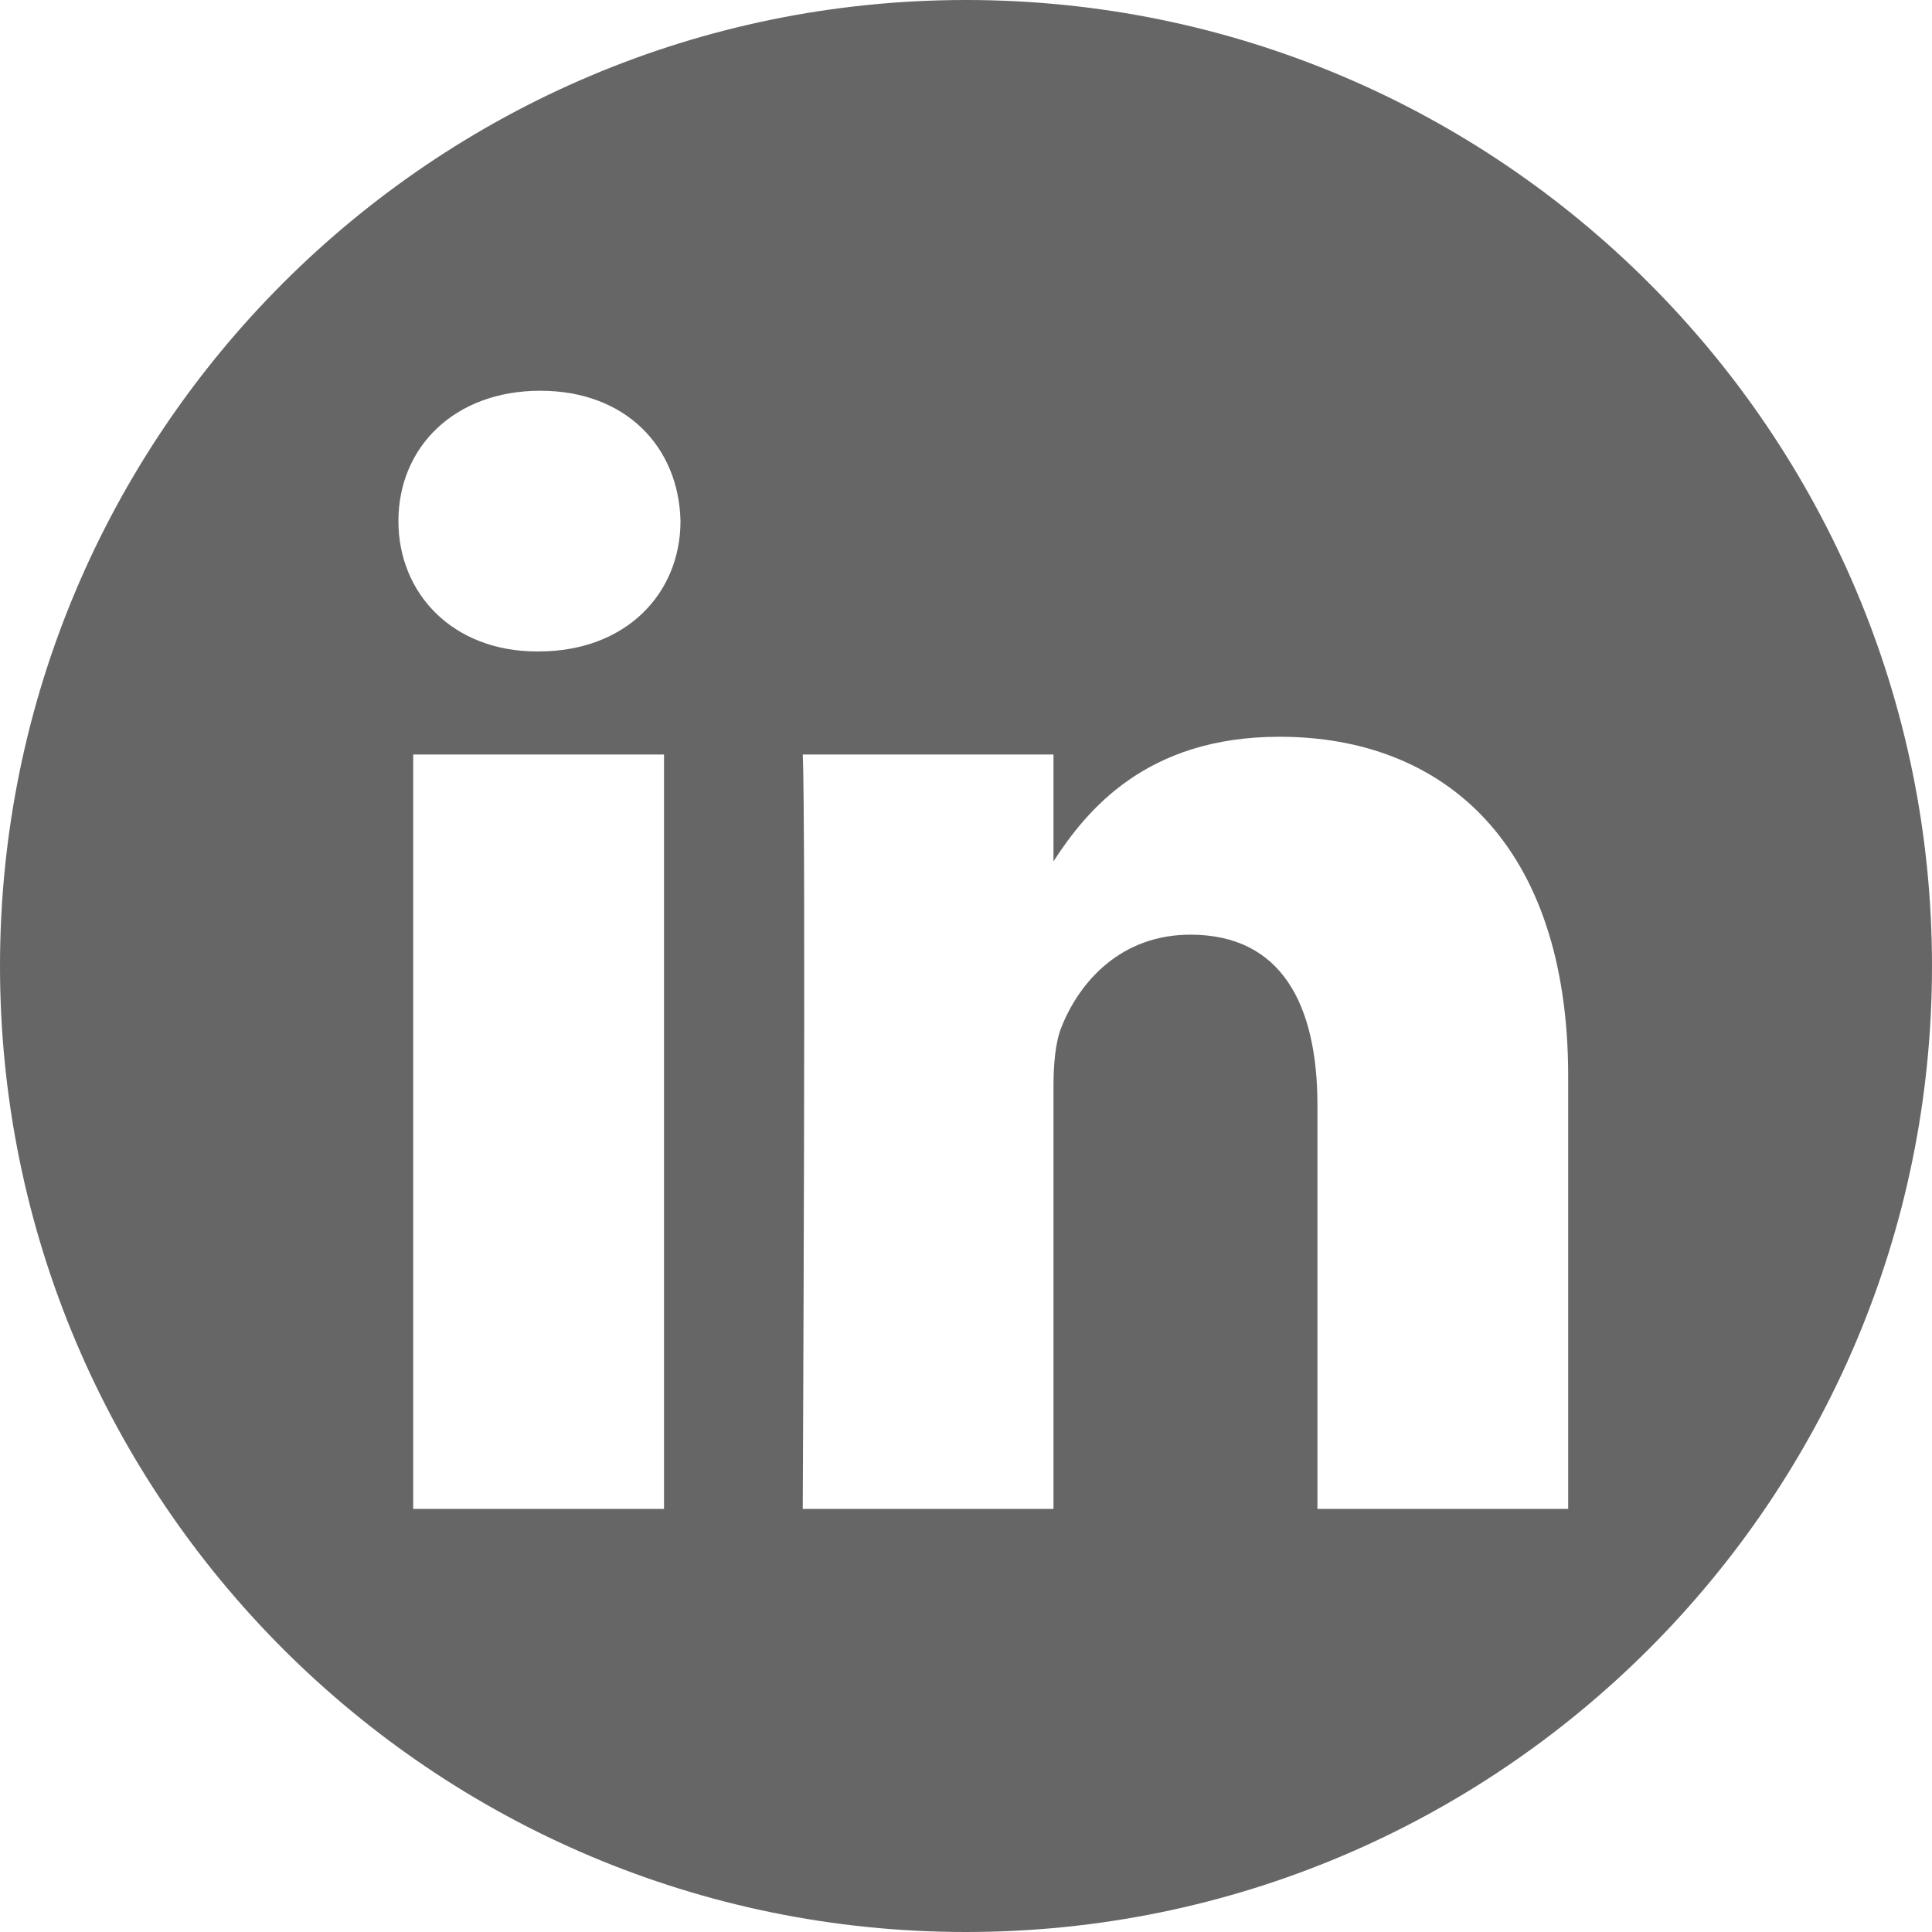
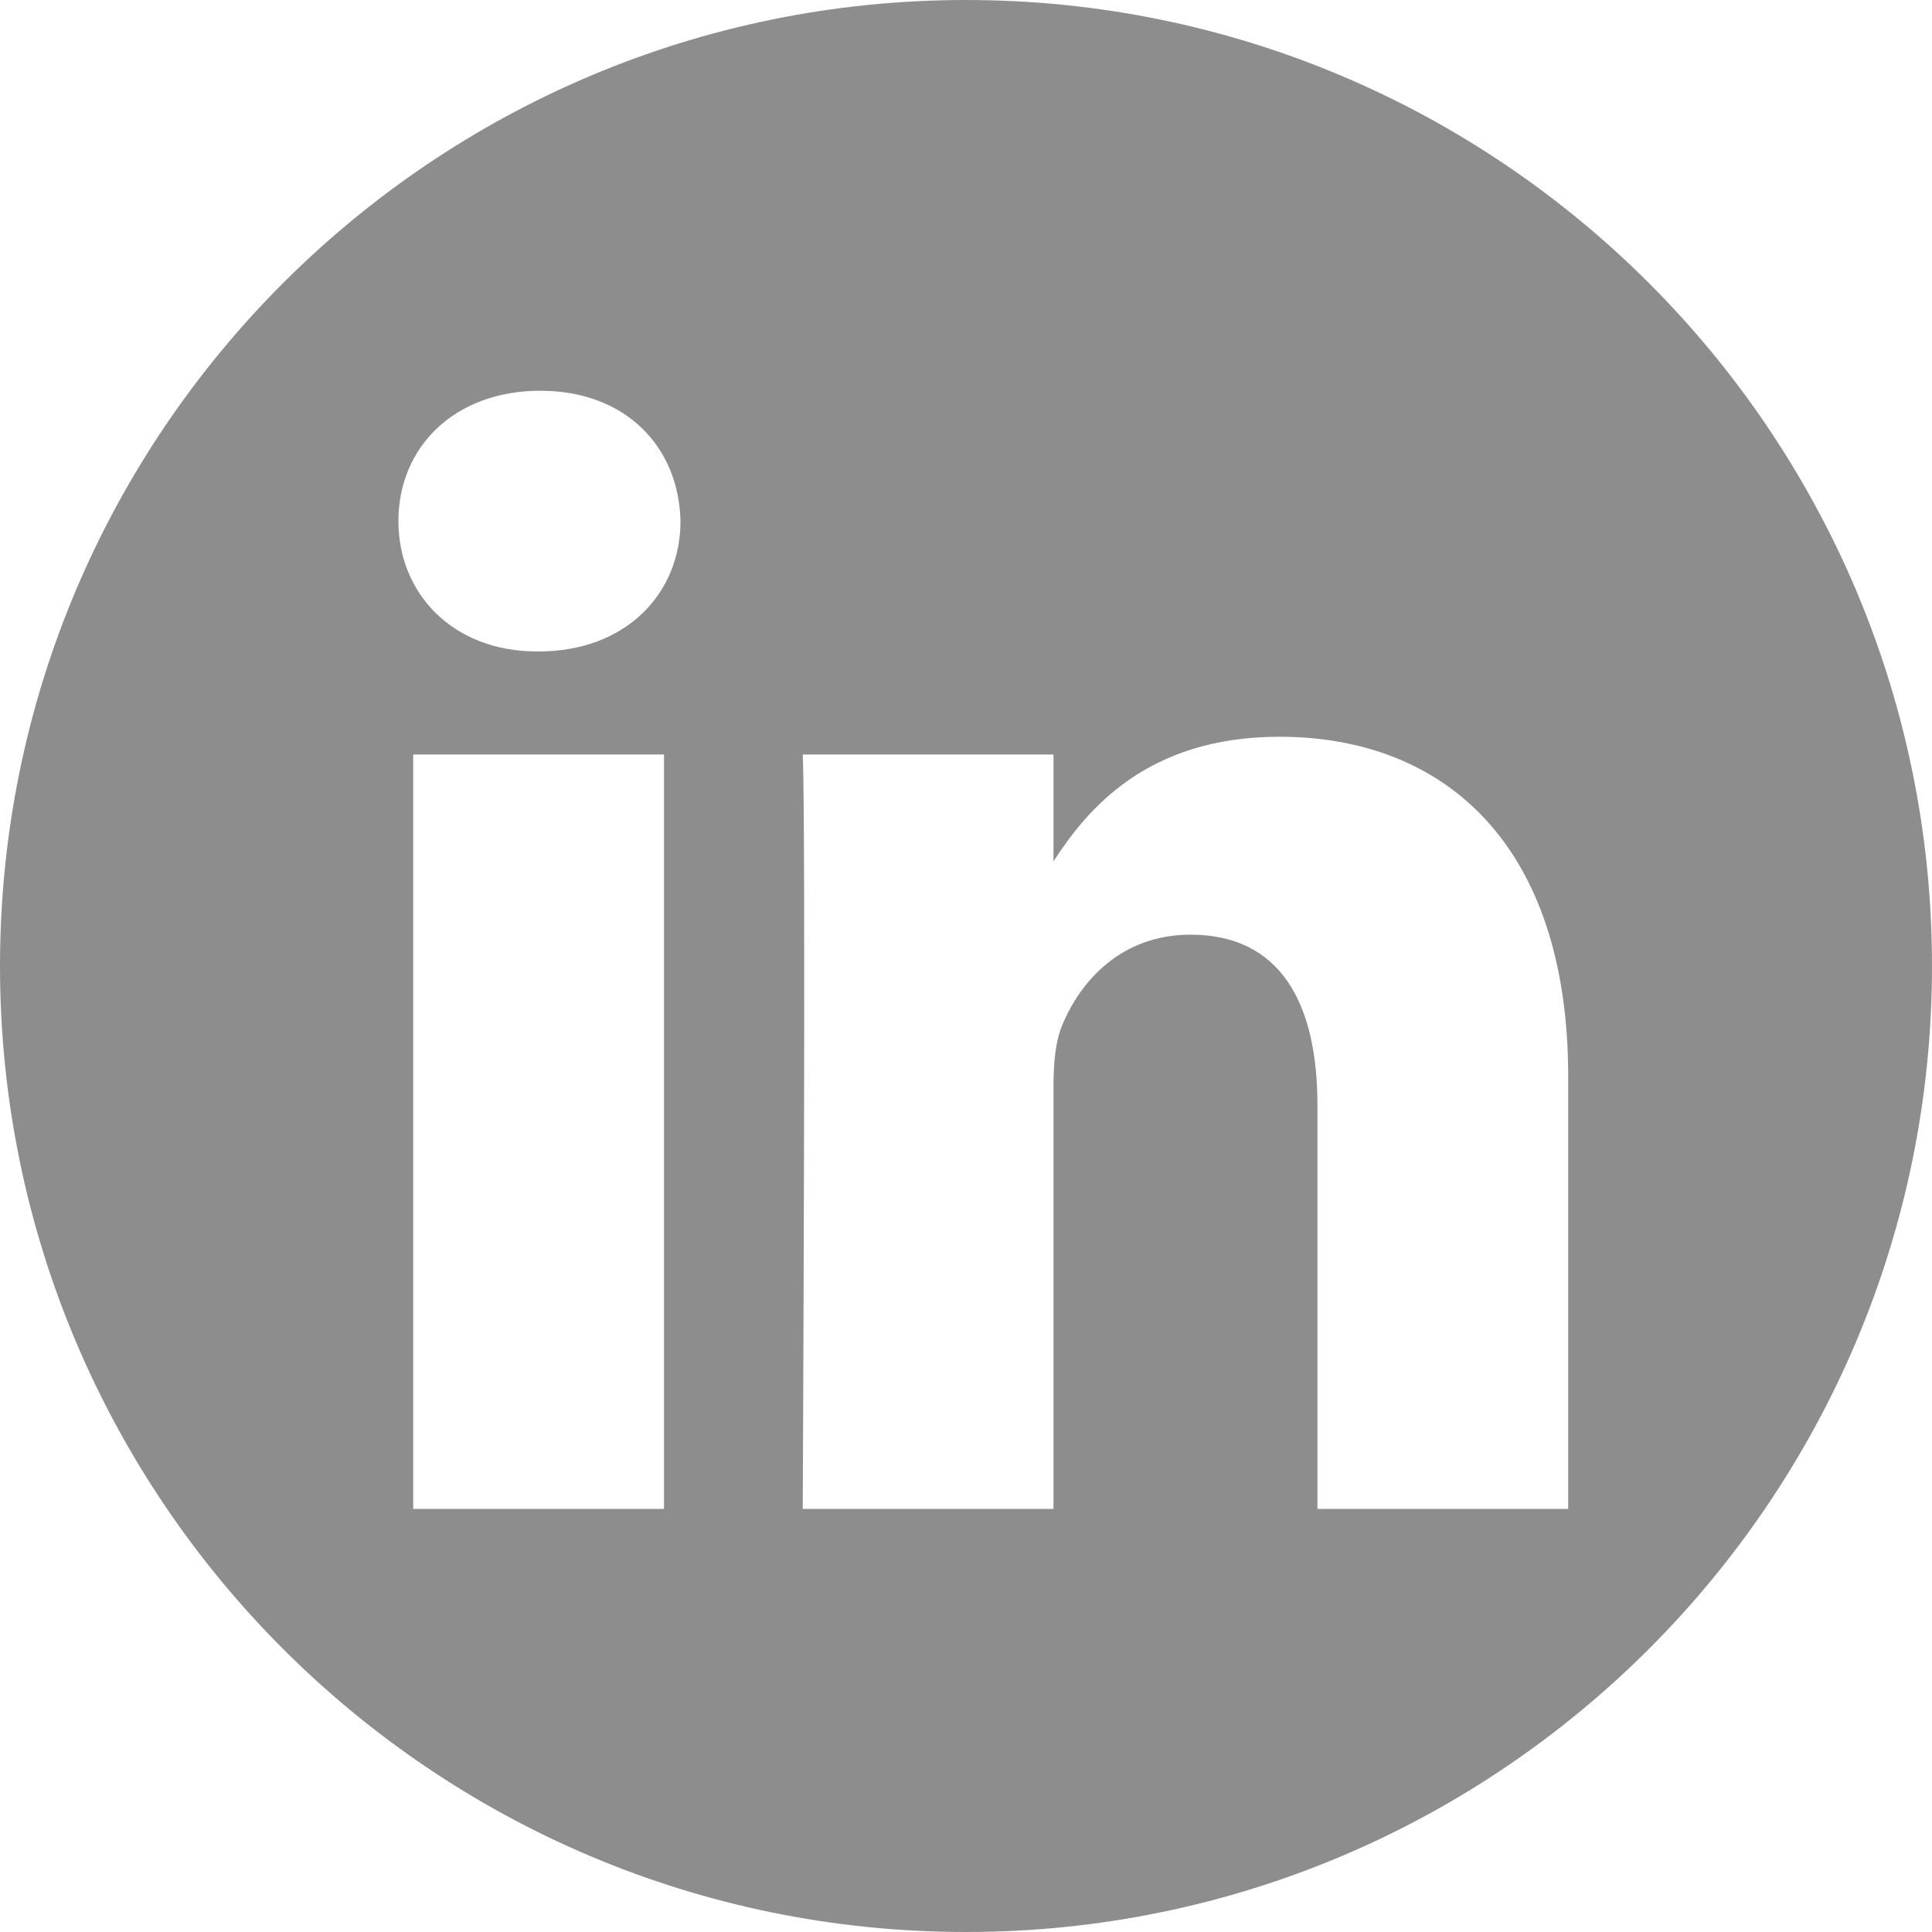
<svg xmlns="http://www.w3.org/2000/svg" width="32" height="32" viewBox="0 0 32 32" fill="none">
-   <path fill-rule="evenodd" clip-rule="evenodd" d="M16 0C24.831 0 32 7.169 32 16C32 24.831 24.831 32 16 32C7.169 32 0 24.831 0 16C0 7.169 7.169 0 16 0ZM10.998 24.992V12.497H6.844V24.992H10.998ZM25.974 24.992V17.827C25.974 13.989 23.925 12.203 21.192 12.203C18.989 12.203 18.002 13.415 17.449 14.266V12.497H13.296C13.351 13.669 13.296 24.992 13.296 24.992H17.449V18.014C17.449 17.64 17.476 17.267 17.586 17C17.886 16.254 18.57 15.481 19.717 15.481C21.219 15.481 21.821 16.628 21.821 18.307V24.992H25.974ZM8.949 6.472C7.527 6.472 6.599 7.406 6.599 8.631C6.599 9.83 7.499 10.79 8.894 10.79H8.921C10.369 10.79 11.271 9.83 11.271 8.631C11.244 7.406 10.369 6.472 8.949 6.472Z" fill="black" fill-opacity="0.6" />
+   <path fill-rule="evenodd" clip-rule="evenodd" d="M16 0C24.831 0 32 7.169 32 16C32 24.831 24.831 32 16 32C7.169 32 0 24.831 0 16C0 7.169 7.169 0 16 0ZM10.998 24.992V12.497H6.844V24.992H10.998ZM25.974 24.992V17.827C25.974 13.989 23.925 12.203 21.192 12.203C18.989 12.203 18.002 13.415 17.449 14.266V12.497H13.296C13.351 13.669 13.296 24.992 13.296 24.992H17.449V18.014C17.449 17.64 17.476 17.267 17.586 17C17.886 16.254 18.57 15.481 19.717 15.481C21.219 15.481 21.821 16.628 21.821 18.307V24.992H25.974ZM8.949 6.472C7.527 6.472 6.599 7.406 6.599 8.631C6.599 9.83 7.499 10.79 8.894 10.79H8.921C10.369 10.79 11.271 9.83 11.271 8.631C11.244 7.406 10.369 6.472 8.949 6.472Z" fill="#8D8D8D" />
</svg>
